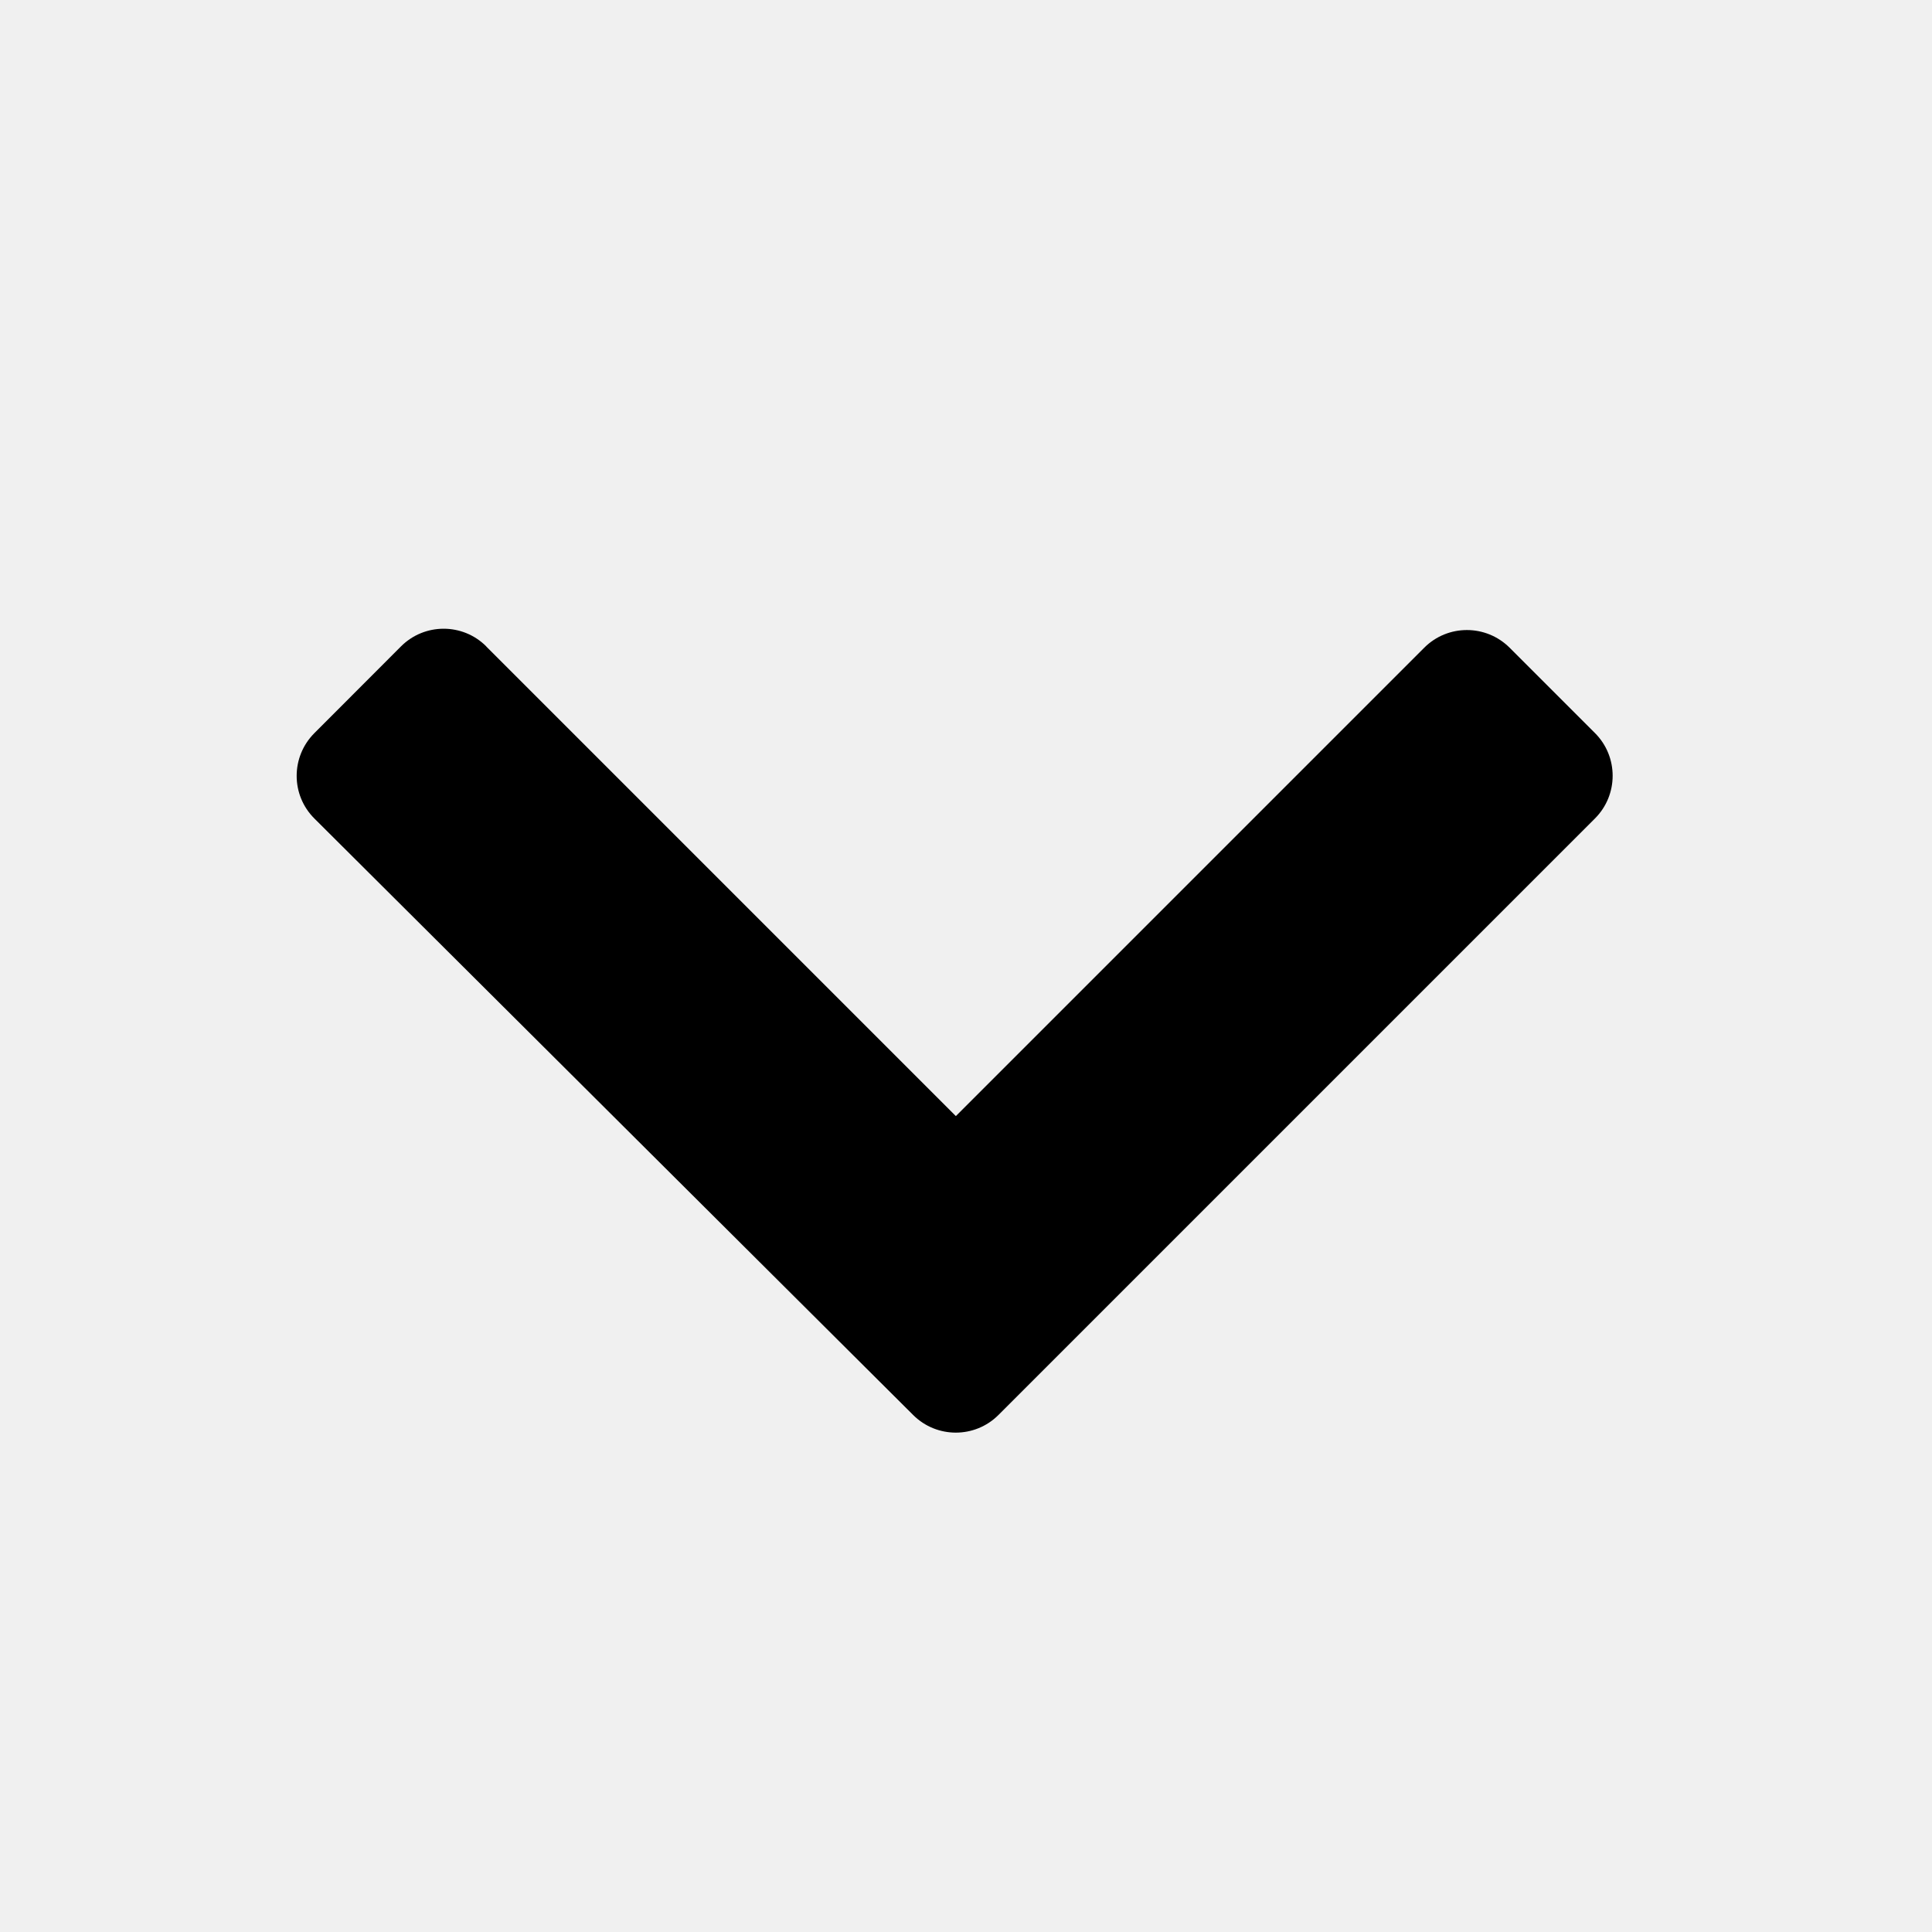
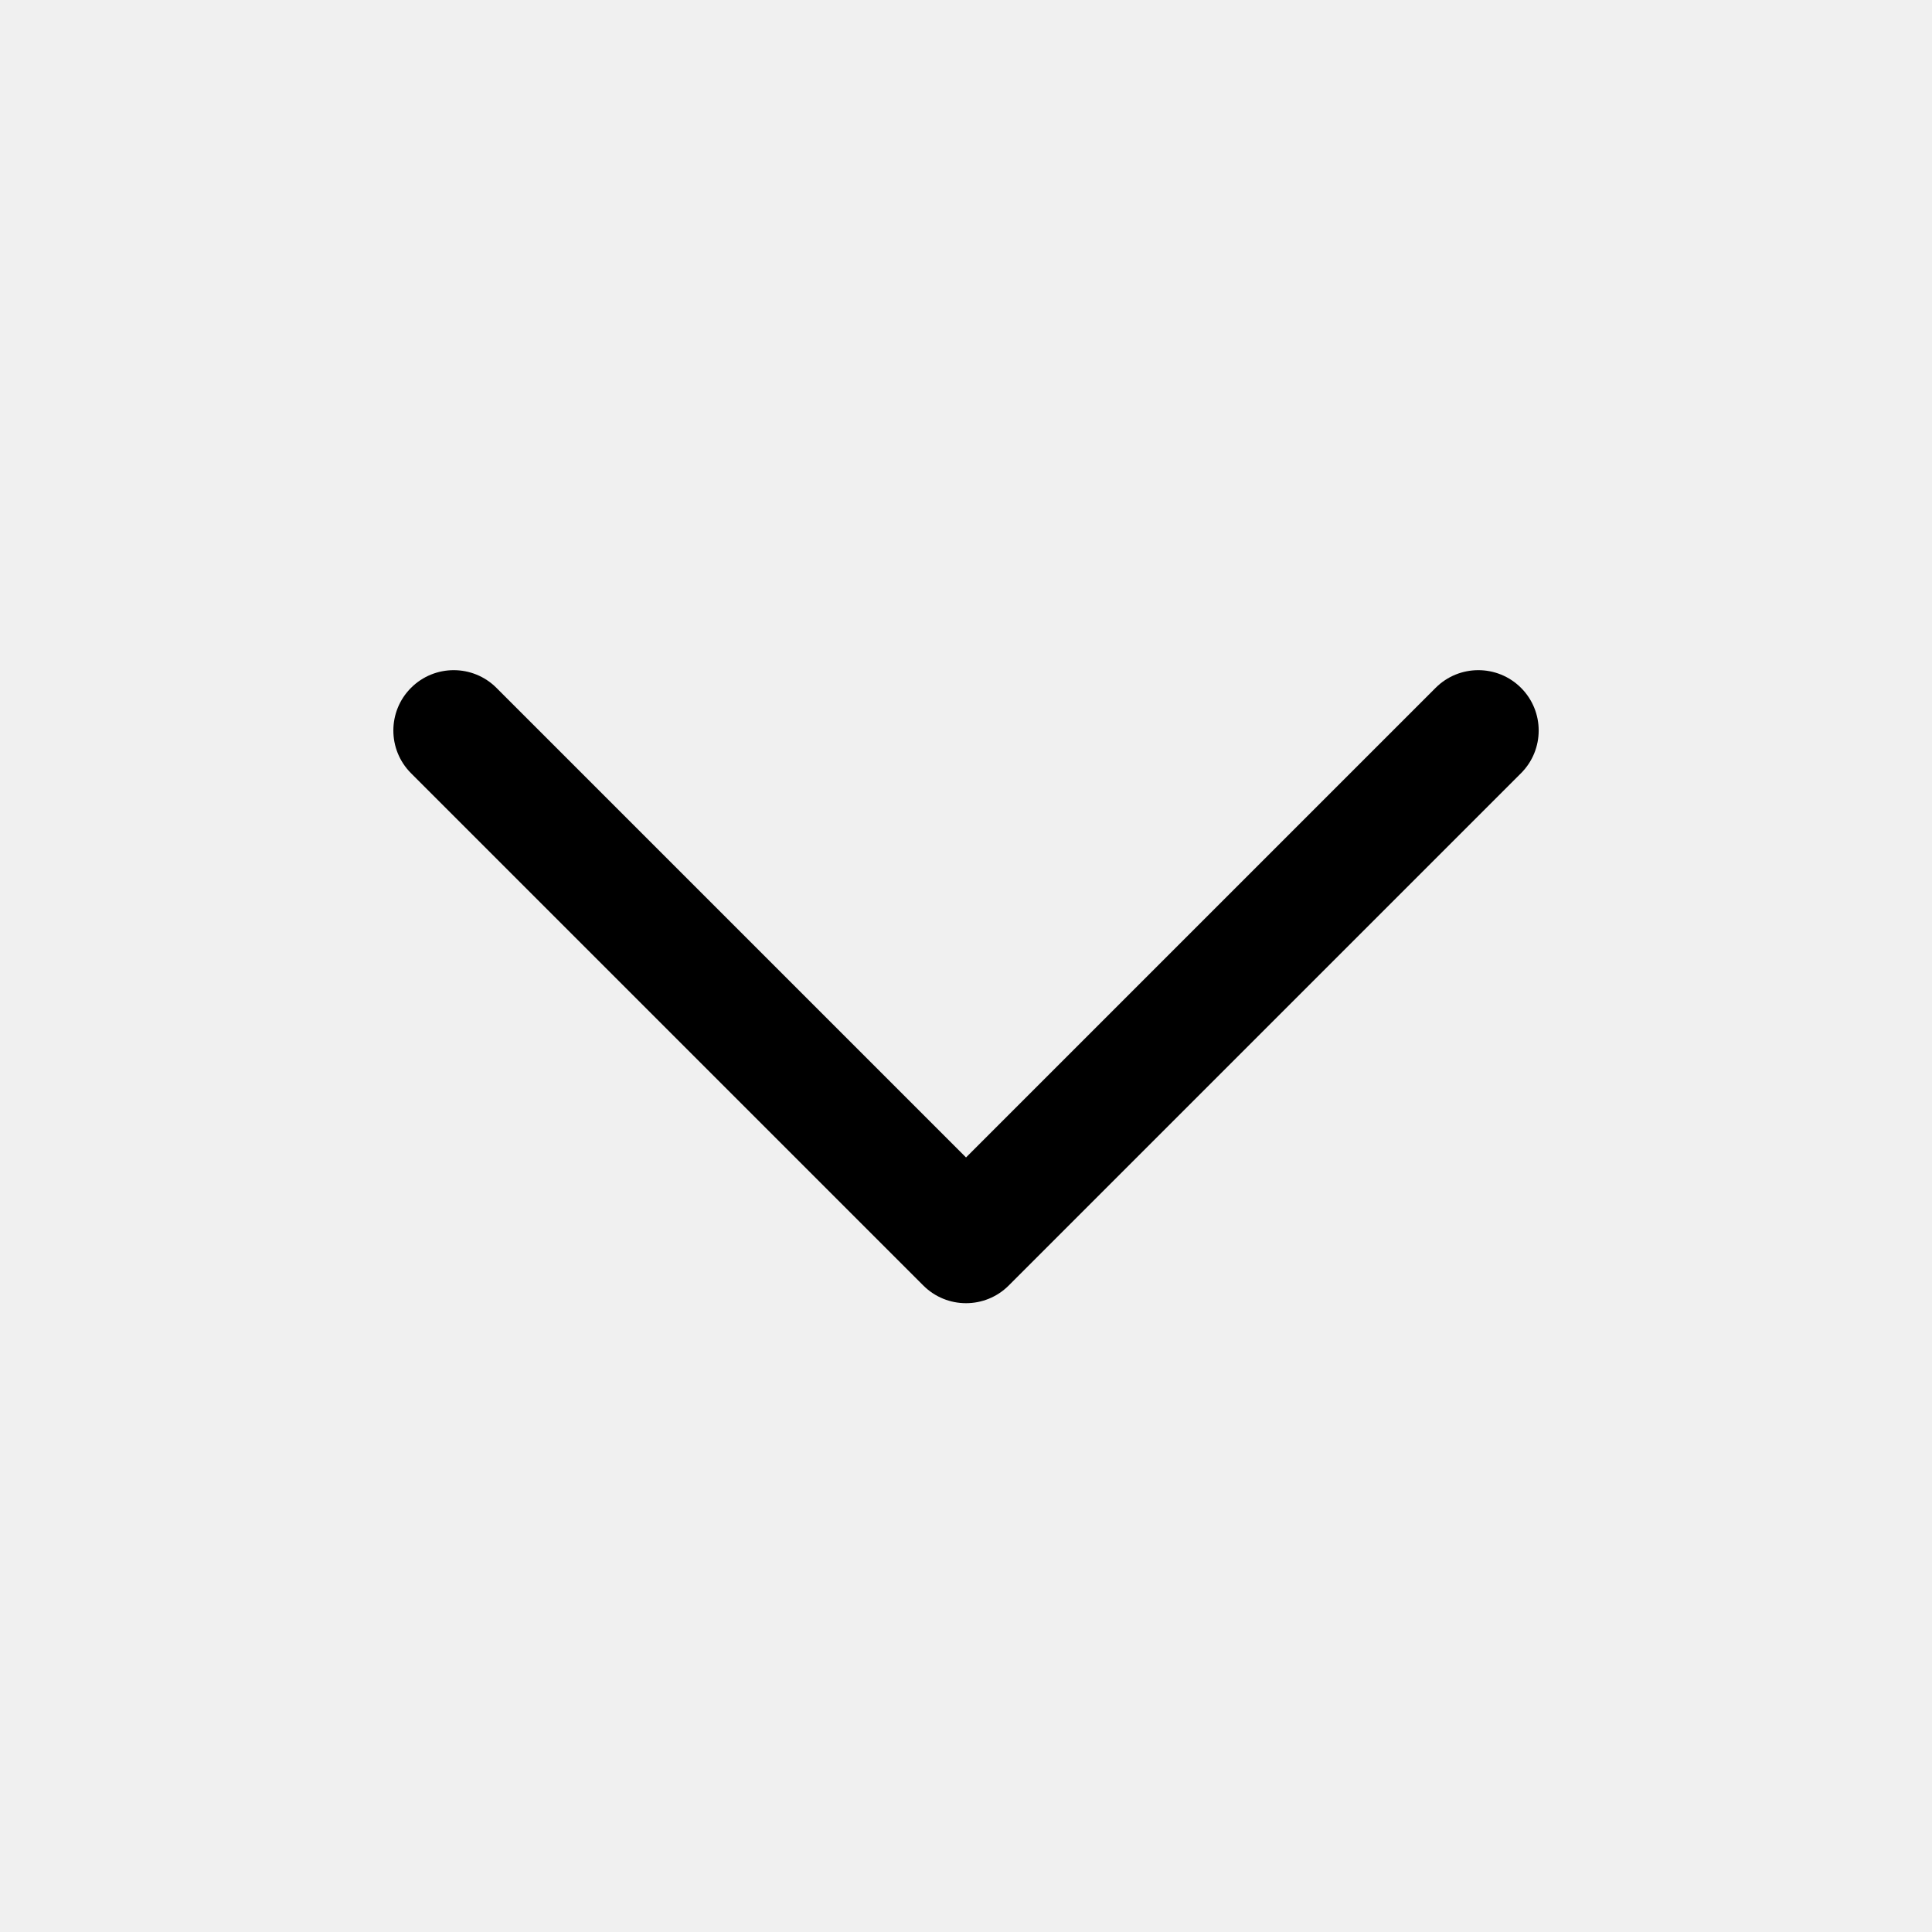
<svg xmlns="http://www.w3.org/2000/svg" xmlns:xlink="http://www.w3.org/1999/xlink" width="16px" height="16px" viewBox="0 0 16 16" version="1.1">
  <defs>
    <rect id="icon-ic_arrows_down-a" x="0" y="0" width="16" height="16" />
  </defs>
  <g stroke-width="1" fill="none" fill-rule="evenodd">
    <mask id="icon-ic_arrows_down-b" fill="white">
      <use xlink:href="#icon-ic_arrows_down-a" />
    </mask>
    <use fill="currentColor" opacity="0" xlink:href="#icon-ic_arrows_down-a" />
-     <path d="M7.916,9.243 L11.795,5.364 C11.99,5.169 12.306,5.169 12.502,5.364 L13.209,6.071 C13.404,6.266 13.404,6.583 13.209,6.778 L8.269,11.718 C8.074,11.913 7.758,11.913 7.563,11.719 L2.604,6.779 C2.408,6.584 2.408,6.268 2.603,6.072 C2.603,6.072 2.603,6.072 2.603,6.072 L3.32,5.354 C3.515,5.158 3.832,5.158 4.027,5.353 C4.027,5.353 4.027,5.353 4.027,5.354 L7.916,9.243 L7.916,9.243 Z" fill="currentColor" mask="url(#icon-ic_arrows_down-b)" />
+     <path d="M5.5,3.05 L5.5,8.55 L5.5,8.55 L11,8.55 C11.276,8.55 11.5,8.774 11.5,9.05 C11.5,9.326 11.276,9.55 11,9.55 L5,9.55 C4.724,9.55 4.5,9.326 4.5,9.05 L4.5,3.05 C4.5,2.774 4.724,2.55 5,2.55 C5.276,2.55 5.5,2.774 5.5,3.05 Z" fill="currentColor" fill-rule="nonzero" mask="url(#icon-ic_arrows_down-b)" transform="translate(8, 6.049747) rotate(-45) translate(-8, -6.049747) " />
  </g>
</svg>
